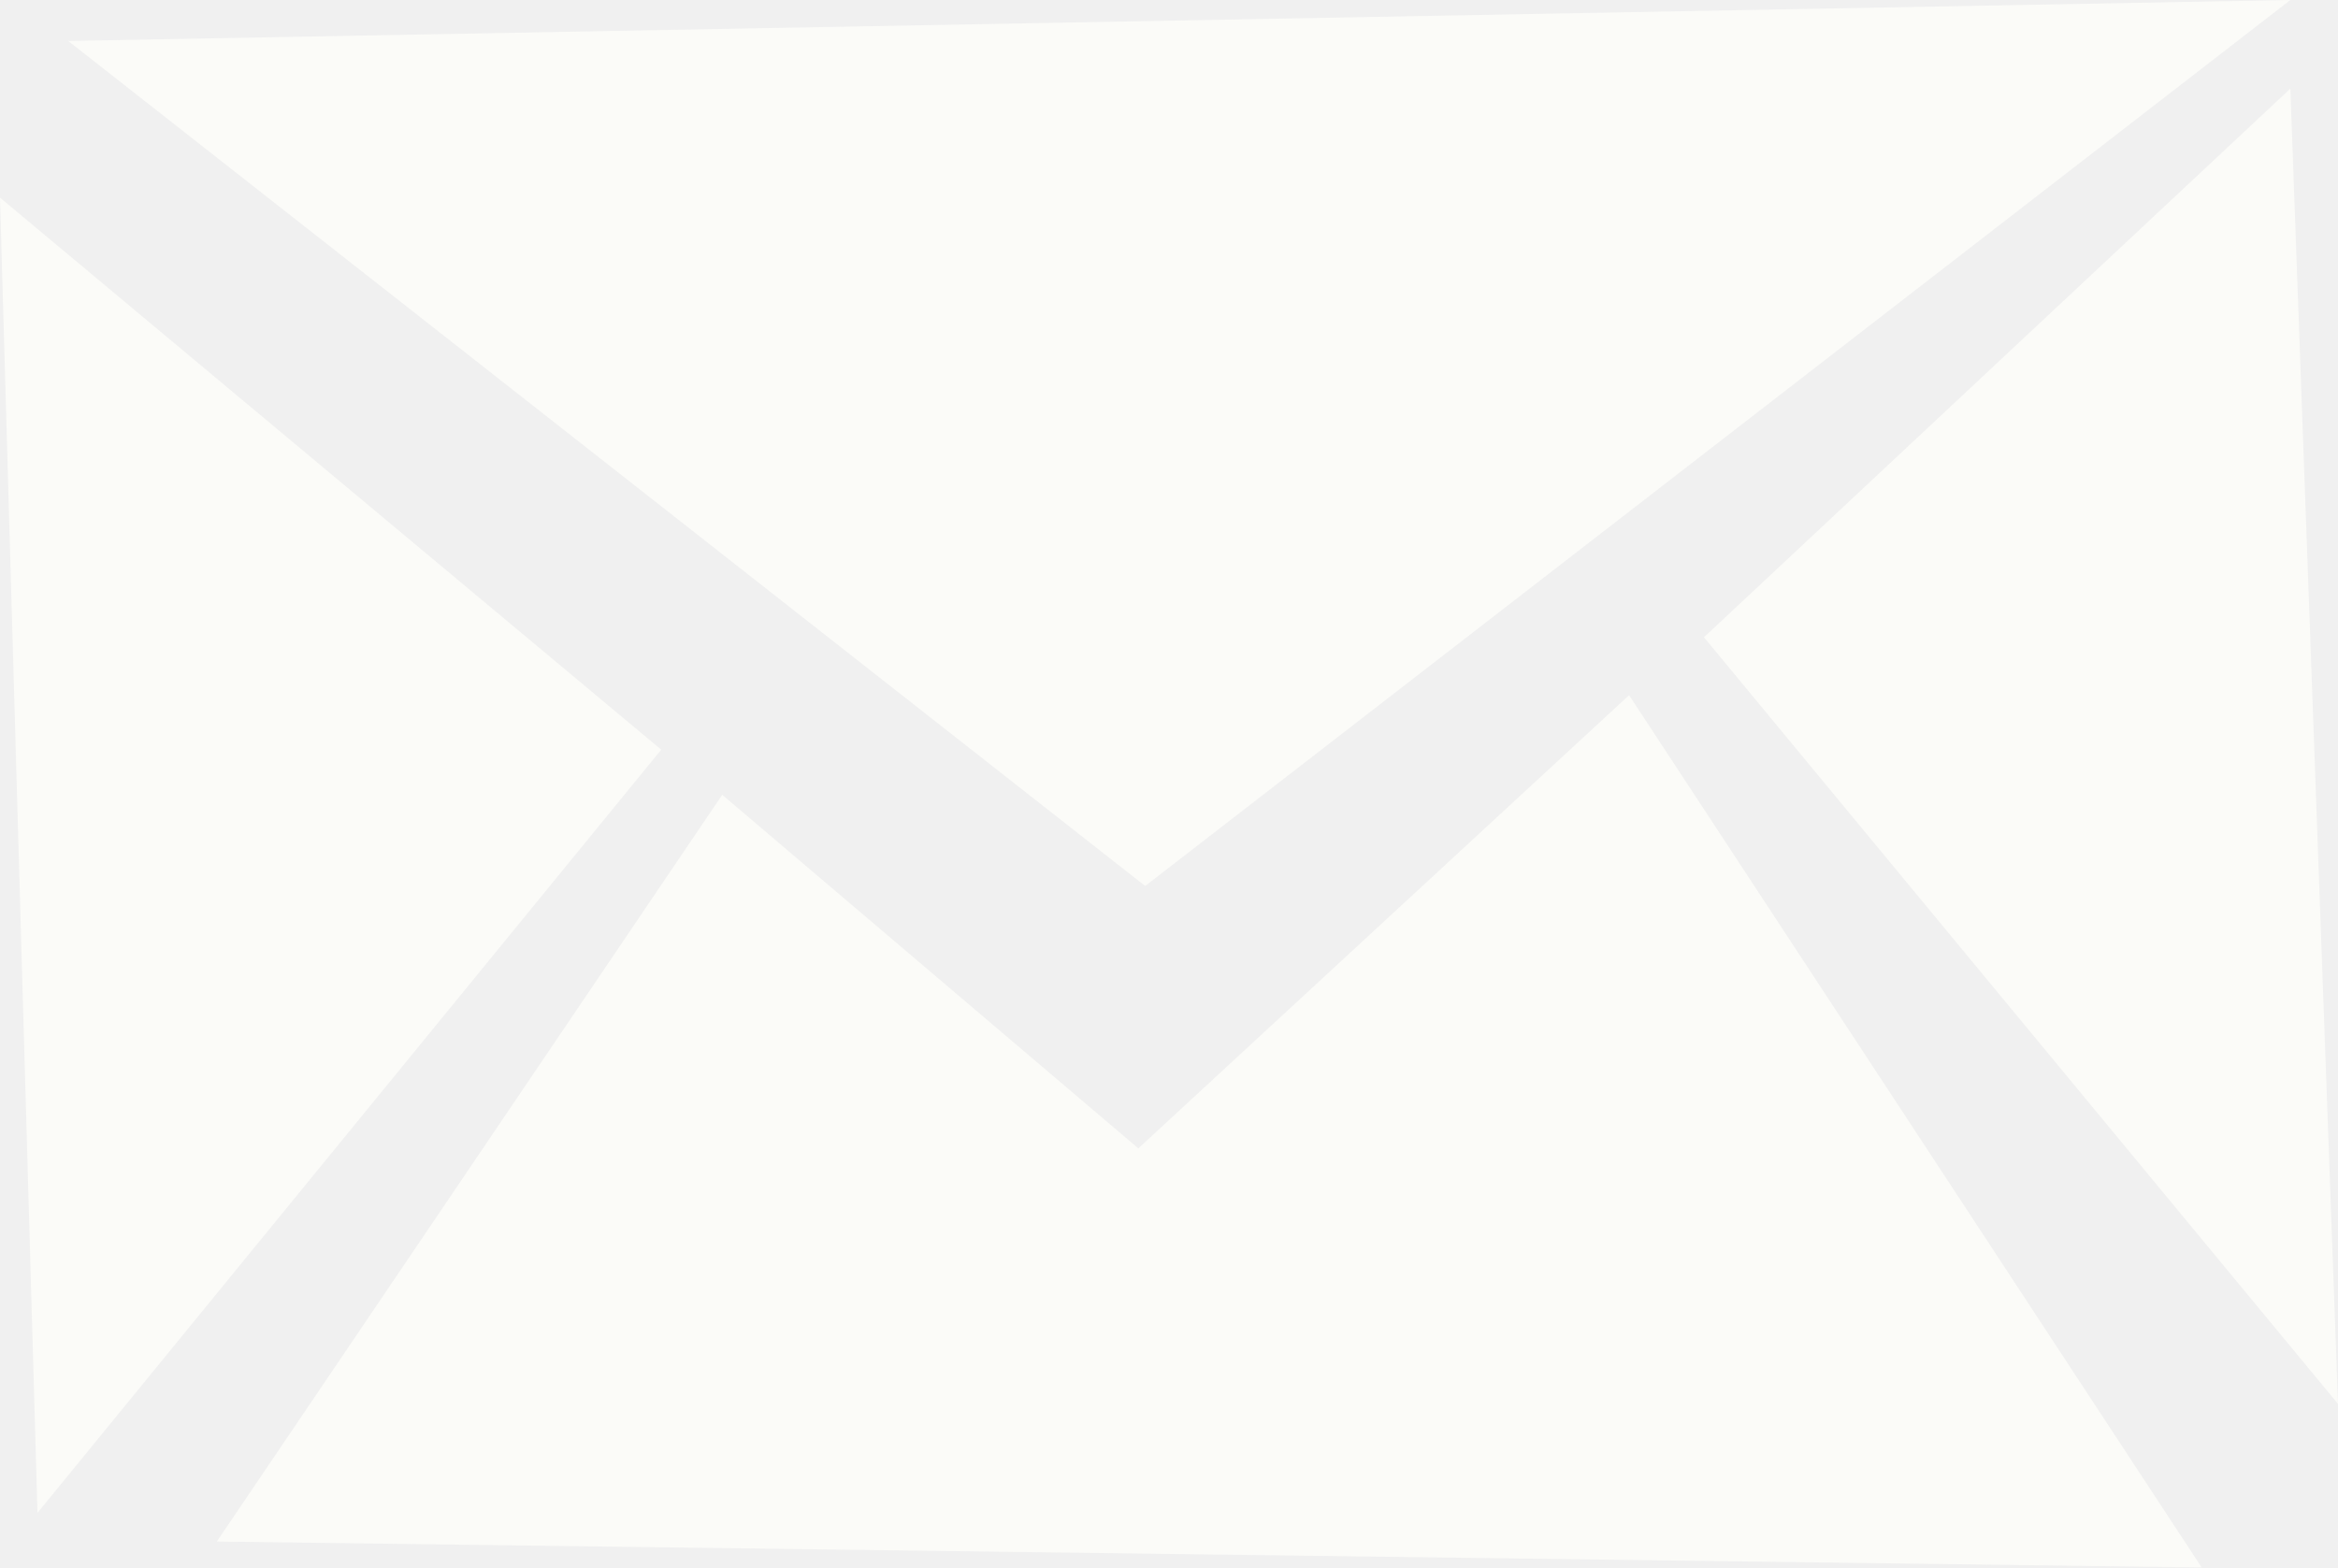
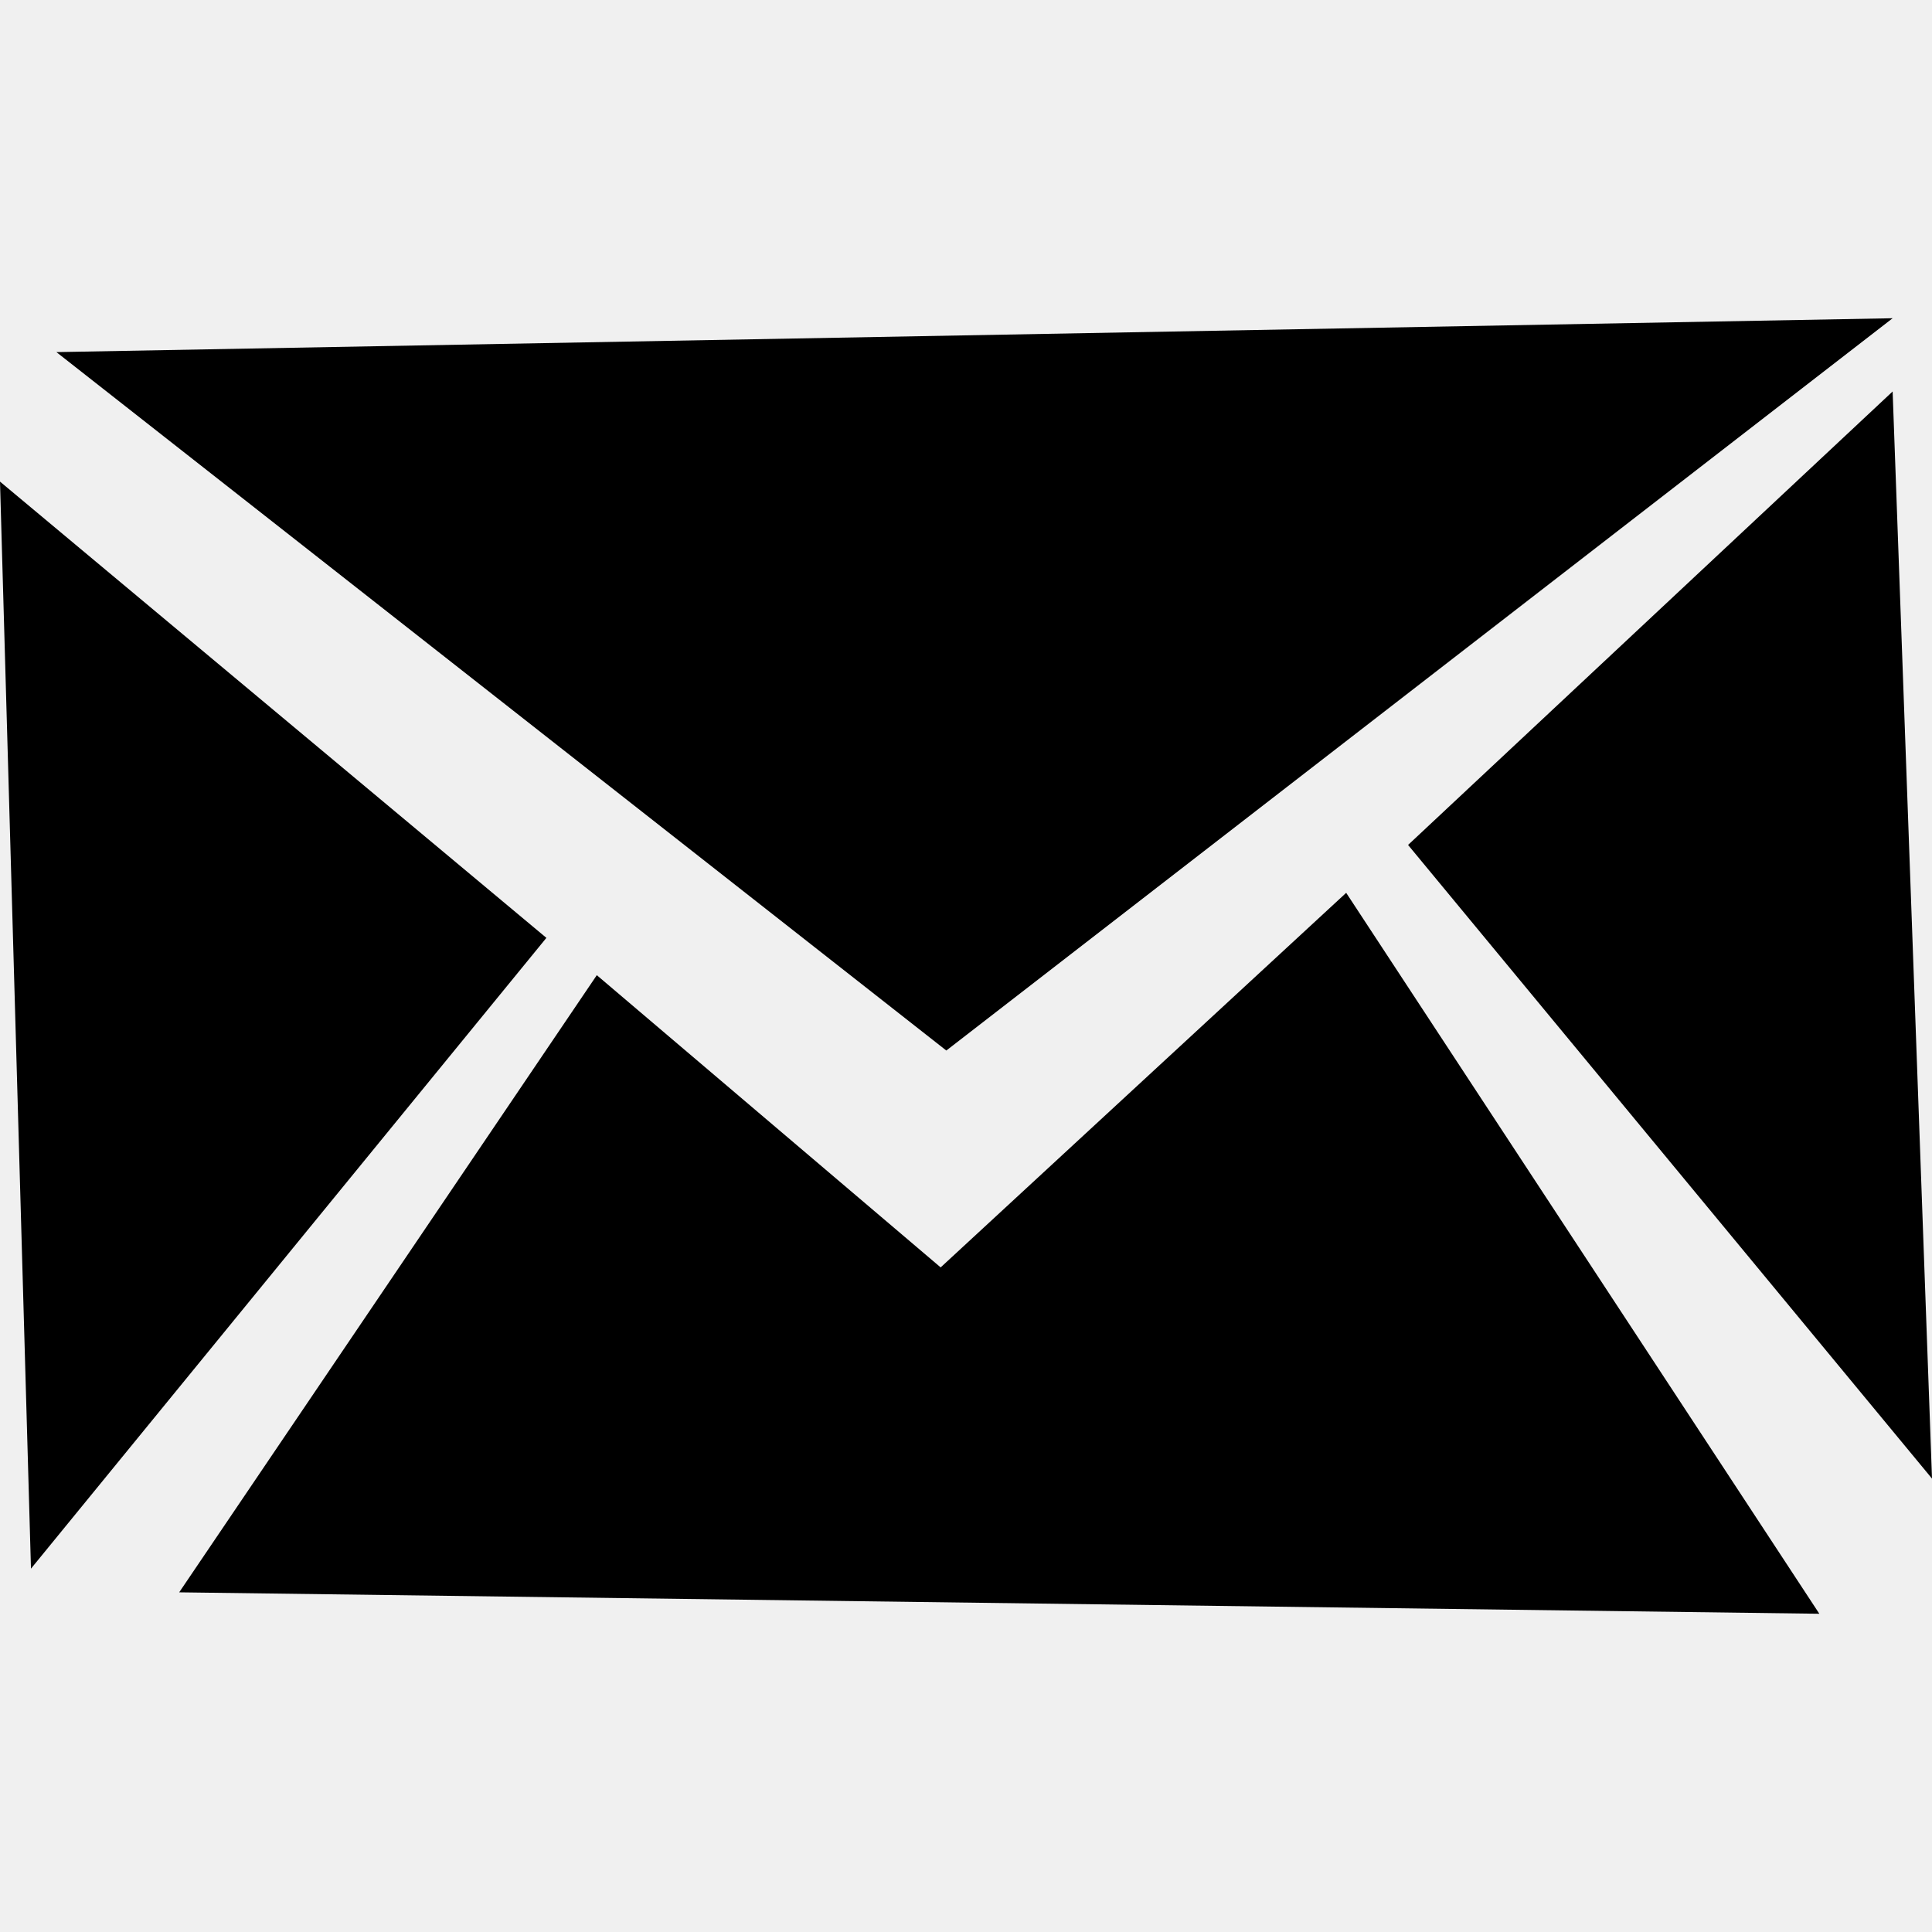
- <svg xmlns="http://www.w3.org/2000/svg" version="1.1" id="Capa_1" x="0px" y="0px" width="32px" height="21.458px" viewBox="0 0 32 21.458" enable-background="new 0 0 32 21.458" xml:space="preserve" fill="#fbfbf8">
+ <svg xmlns="http://www.w3.org/2000/svg" version="1.1" id="Capa_1" x="0px" y="0px" width="100" height="100" viewBox="0 0 32 21.458" enable-background="new 0 0 32 21.458" xml:space="preserve" fill="currentColor">
  <g id="Fondo_1_" display="none">
    <rect id="Fondo" x="-266.003" y="-834.189" display="inline" fill="#FB6E92" width="999.999" height="2438.351" />
  </g>
  <g id="Guias">
</g>
  <g id="Icons">
    <g display="none" opacity="0.2">
      <path display="inline" fill="#FFFFFF" d="M144.006,642.331c-11.281,3.637-35.885,28.281-38.51,36.153    c-2.621,7.852,12.064,36.154,18.865,37.705c6.793,1.59,56.584-20.436,58.154-28.284    C184.086,680.034,155.288,638.652,144.006,642.331z" />
      <path display="inline" fill="#FFFFFF" d="M246.975,562.173c-10.498,0.494-88.545,59.726-88.033,69.146    c0.519,9.423,29.359,46.629,37.729,47.951c8.363,1.301,70.221-78.341,72.307-88.814    C271.062,579.96,257.445,561.634,246.975,562.173z" />
      <path display="inline" fill="#FFFFFF" d="M561.908,275.729c-10.932-15.145-35.498-16.26-56.113-3.016    c-7.871-4.01-17.023-7.233-27.768-9.215c0,0-391.394,317.515-477.854,378.833c0,0-3.302,7.003-8.776,18.406    c98.109,68.715,86.957,120.568,86.957,120.568C51.206,714.391-17.53,679.27-17.55,679.27    c-24.626,50.699-68.835,139.307-92.308,172.114c0,0-0.04,18.015,22.025,29.479c0,0,150.071-101.023,193.329-109.639    c0,0,23.883-23.283,60.697-58.922c-20.121,10.308-43.197,20.062-52.827,20.659c-16.772,1.053-36.153-39.438-34.583-53.776    c1.57-14.338,153.521-139.574,176.037-137.984c22.541,1.57,29.875,22.519,30.414,37.726c0.205,6.548-13.654,26.546-30.414,48.012    C368.08,518.27,511.004,383.096,551.906,353.098c0,0,0.414-10.661-3.141-24.688C566.451,313.061,572.465,290.396,561.908,275.729z     M-53.495,858.325c0,0-2.542-32.478-33.638-43.817C-87.133,814.507-34.904,790.872-53.495,858.325z" />
    </g>
    <g>
      <polygon points="0,2.706 0.513,20.711 9.05,10.263   " />
      <polygon points="31.348,0 0.934,0.561 15.674,12.129   " />
      <polygon points="15.58,15.721 9.885,10.881 2.968,21.103 30.134,21.458 22.297,9.517   " />
      <polygon points="23.322,8.724 32,19.219 31.348,1.213   " />
    </g>
  </g>
</svg>
